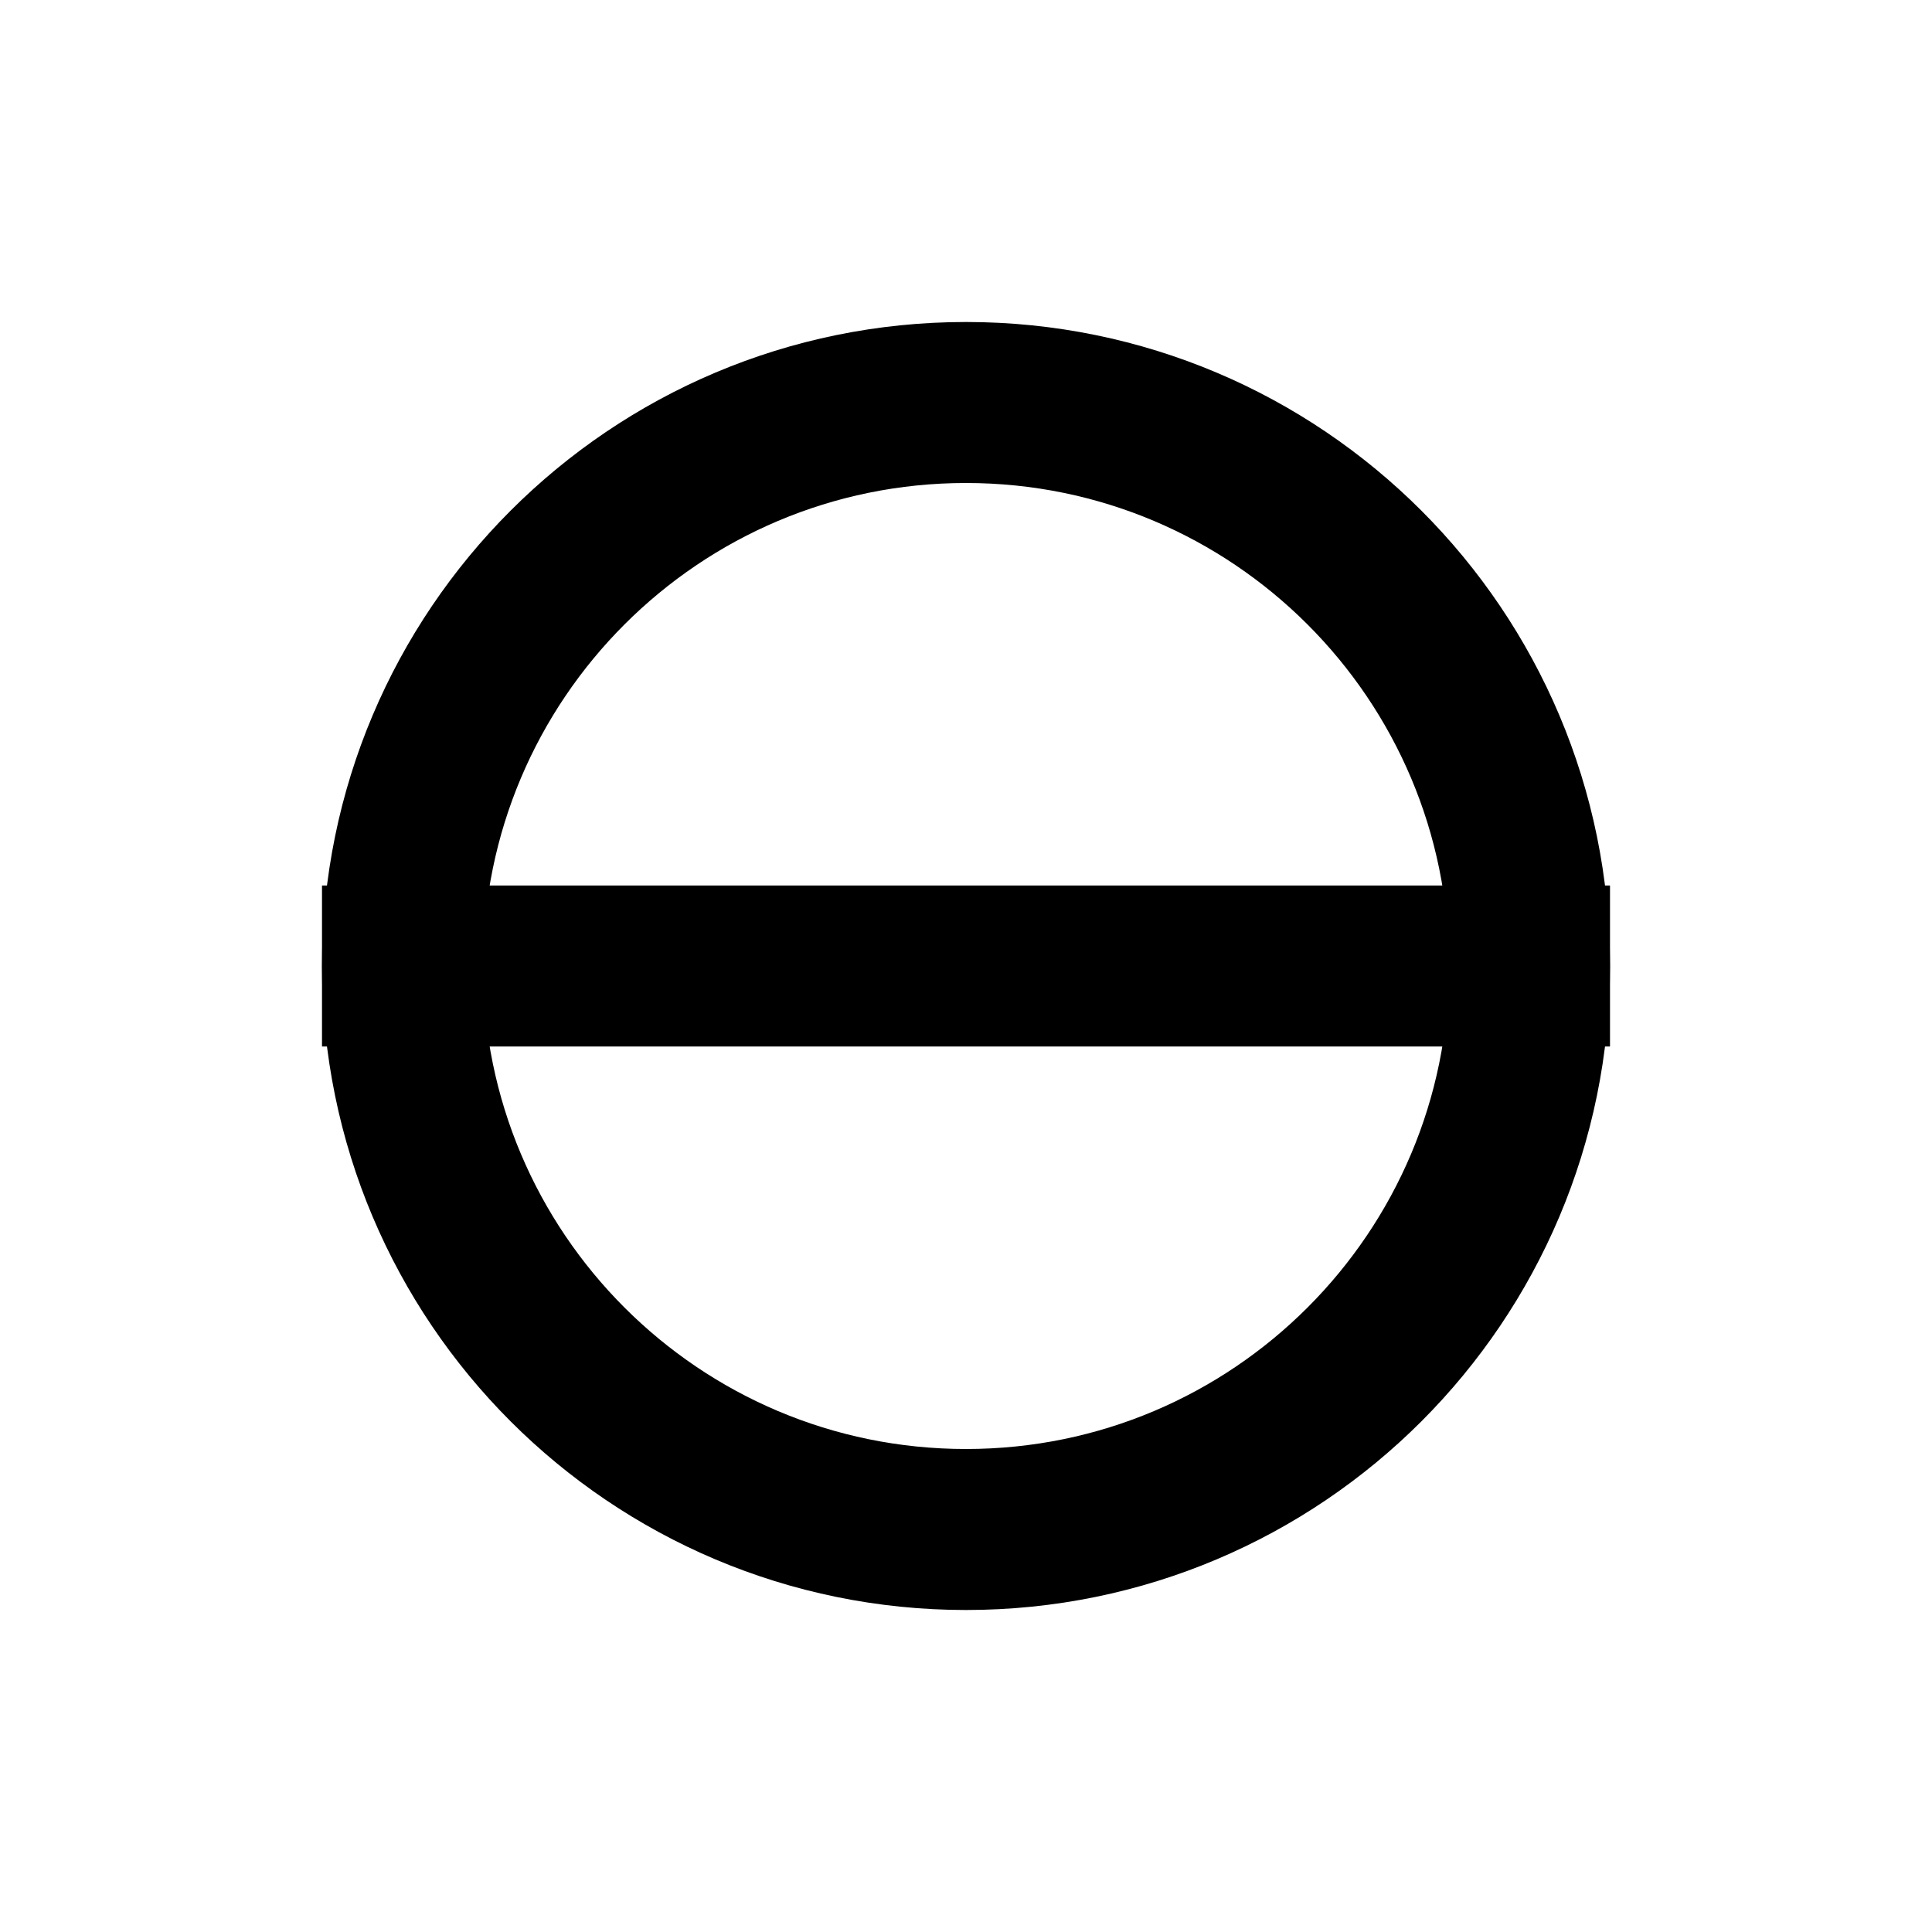
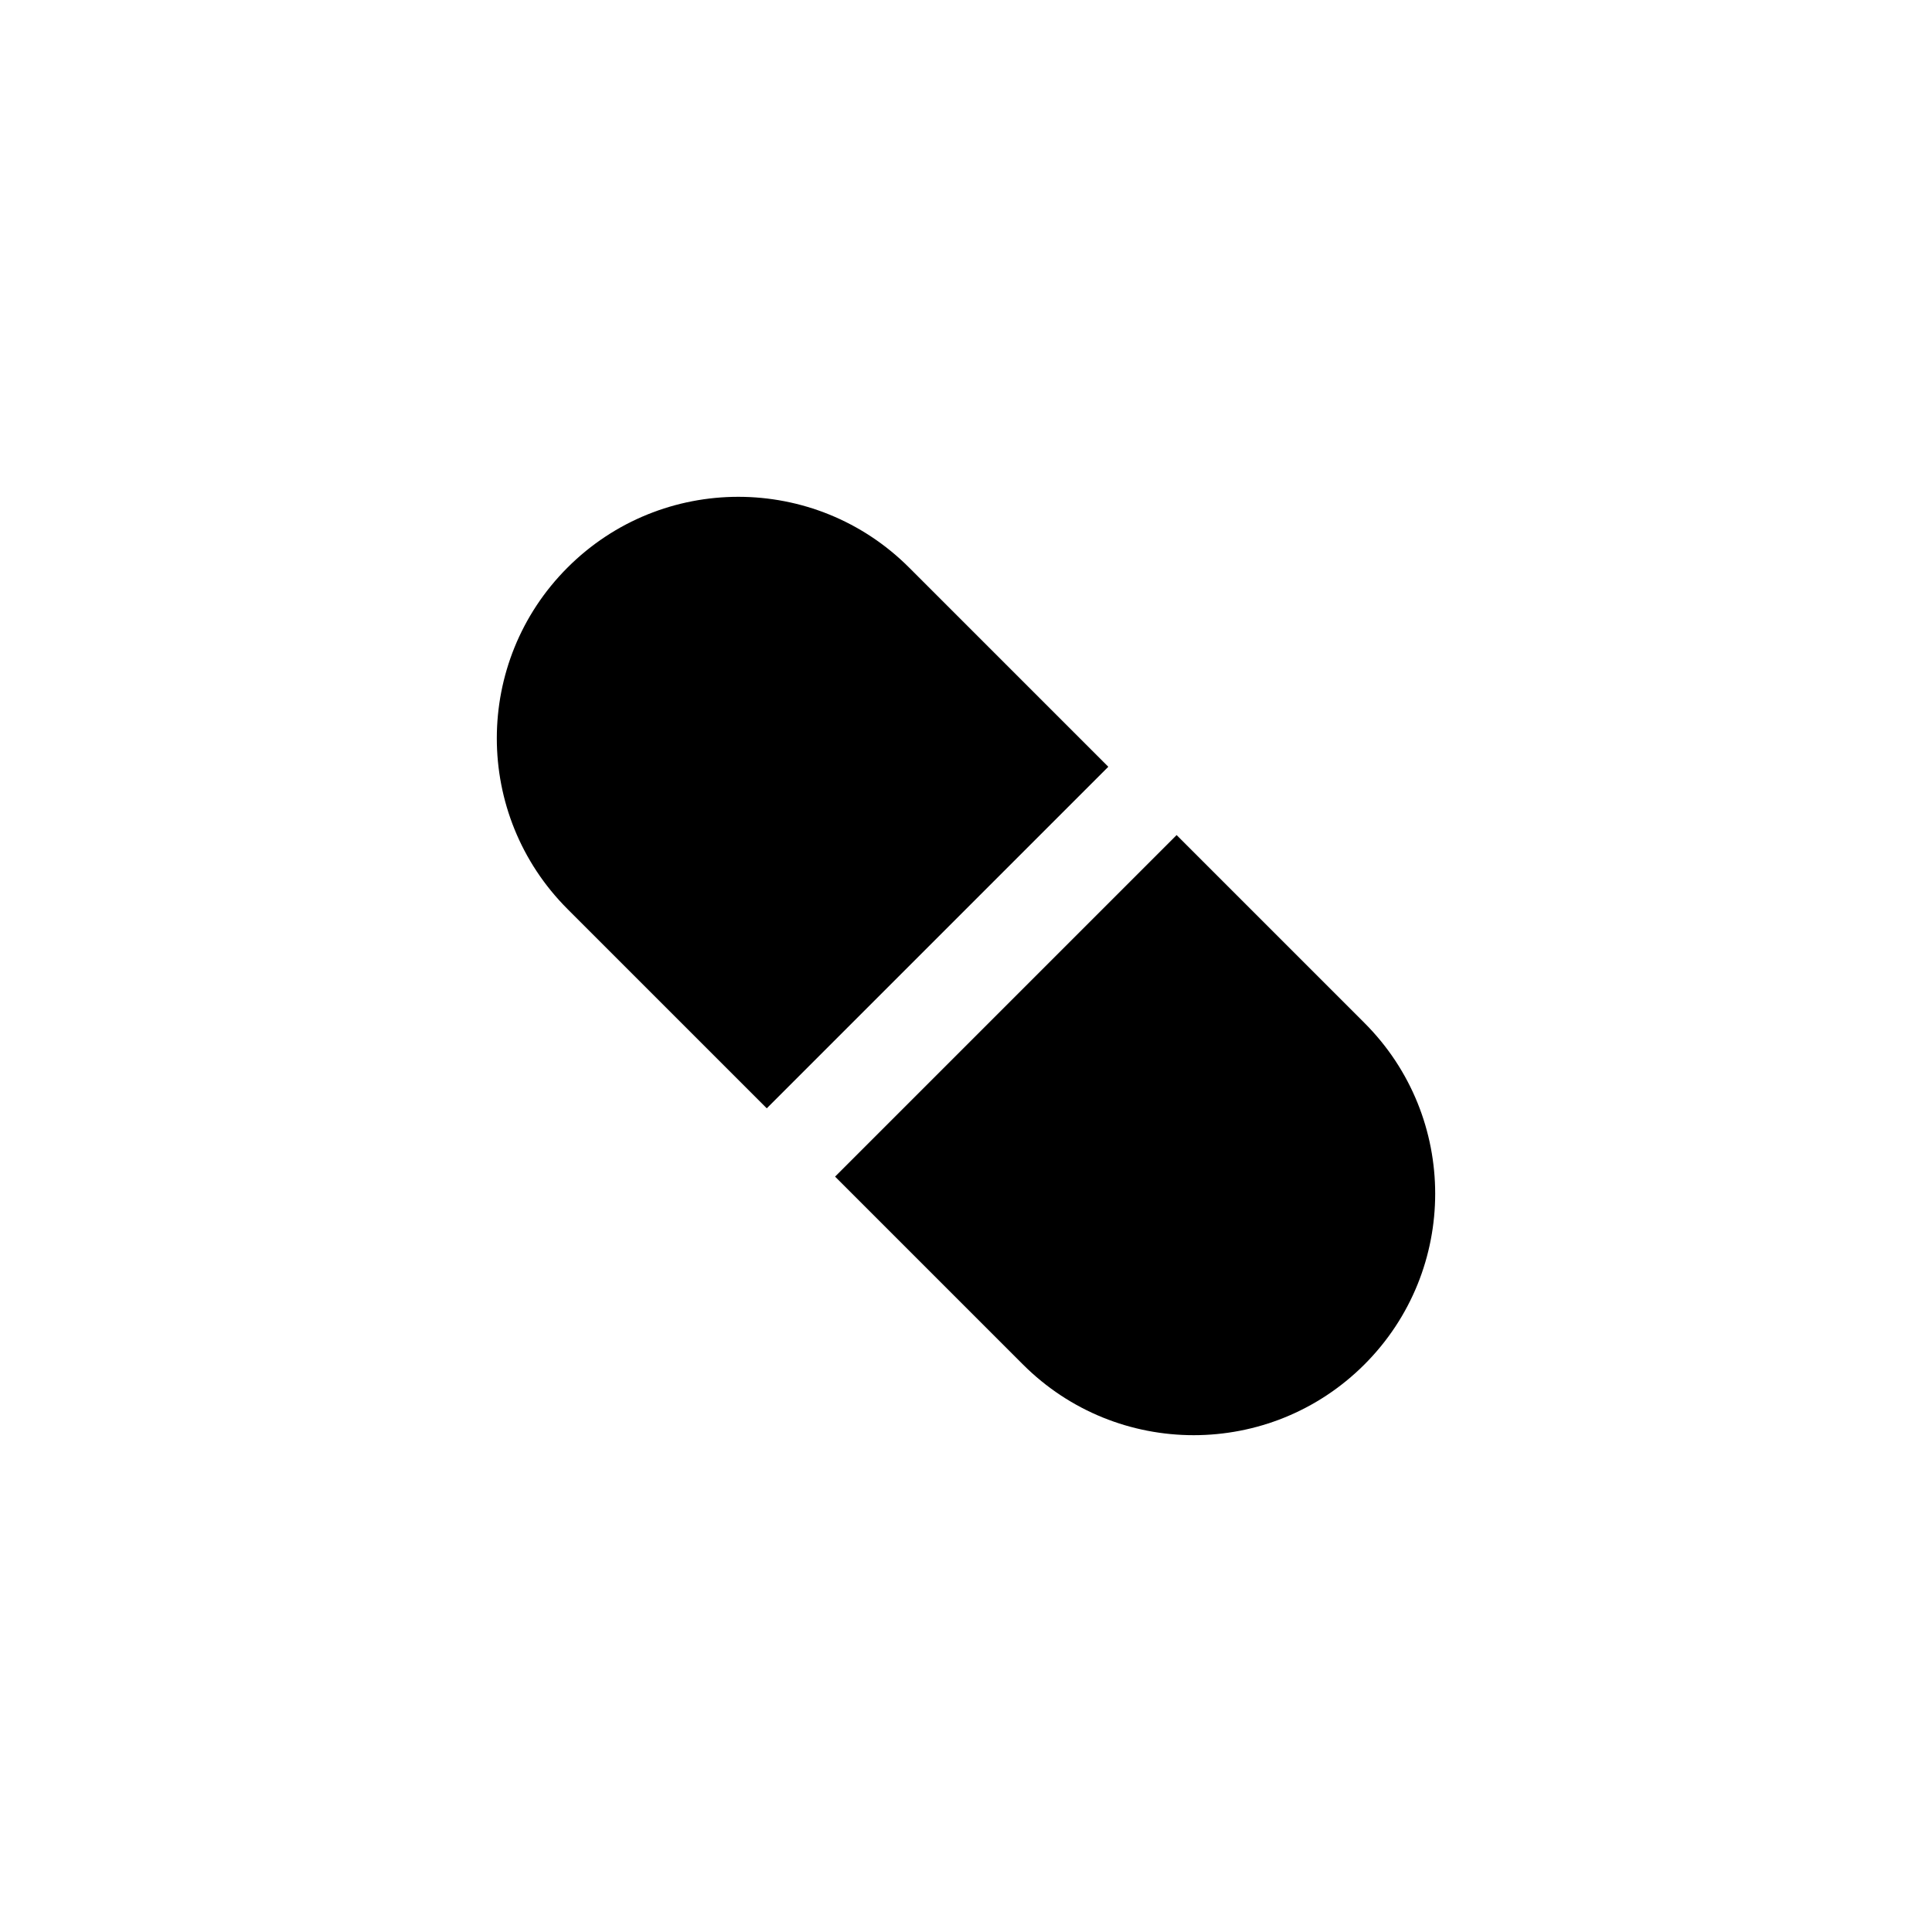
- <svg xmlns="http://www.w3.org/2000/svg" viewBox="0 0 24 24" fill="none" stroke="#000" stroke-width="2" stroke-linecap="square" stroke-linejoin="miter">
-   <circle cx="12" cy="12" r="7" />
-   <line x1="5" y1="12" x2="19" y2="12" />
+ <svg xmlns="http://www.w3.org/2000/svg" viewBox="0 0 24 24" fill="#000" stroke="none">
+   <g transform="rotate(45 12 12)">
+     <path fill-rule="evenodd" d="M8,9 H16 A3,3 0 0,1 16,15 H8 A3,3 0 0,1 8,9 Z M11.5,9 H12.7 V15 H11.5 Z" />
+   </g>
</svg>
